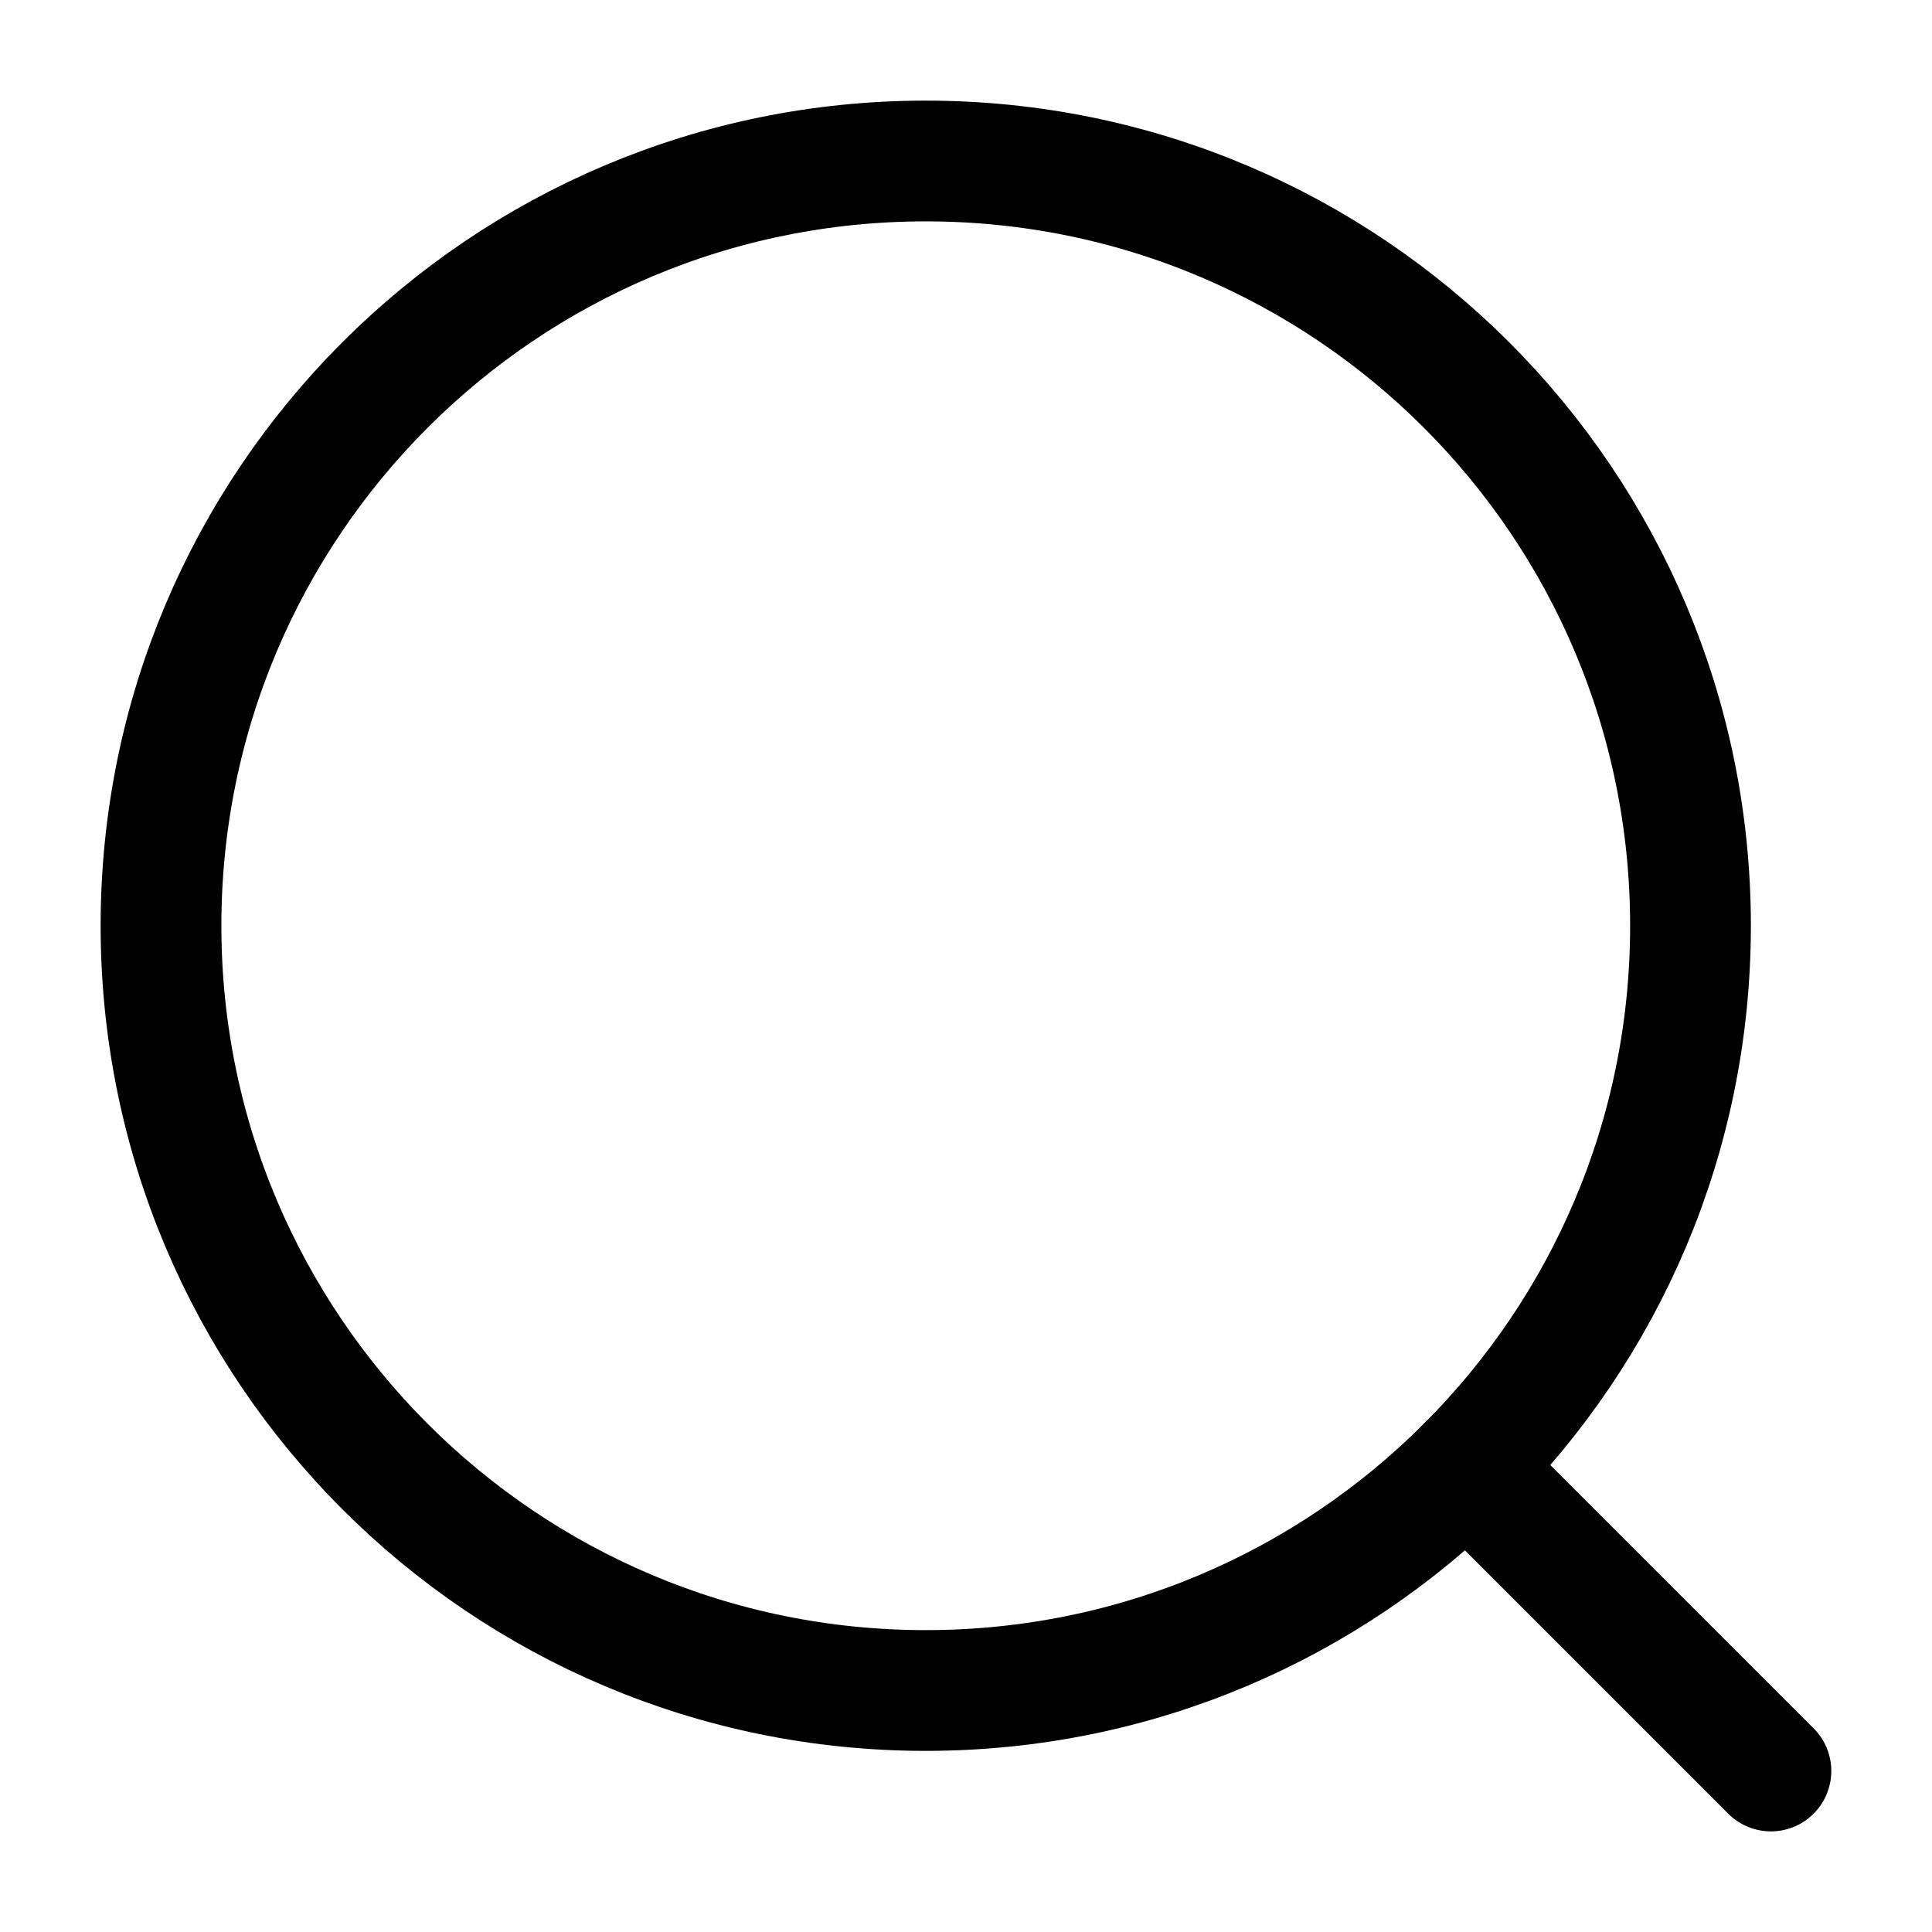
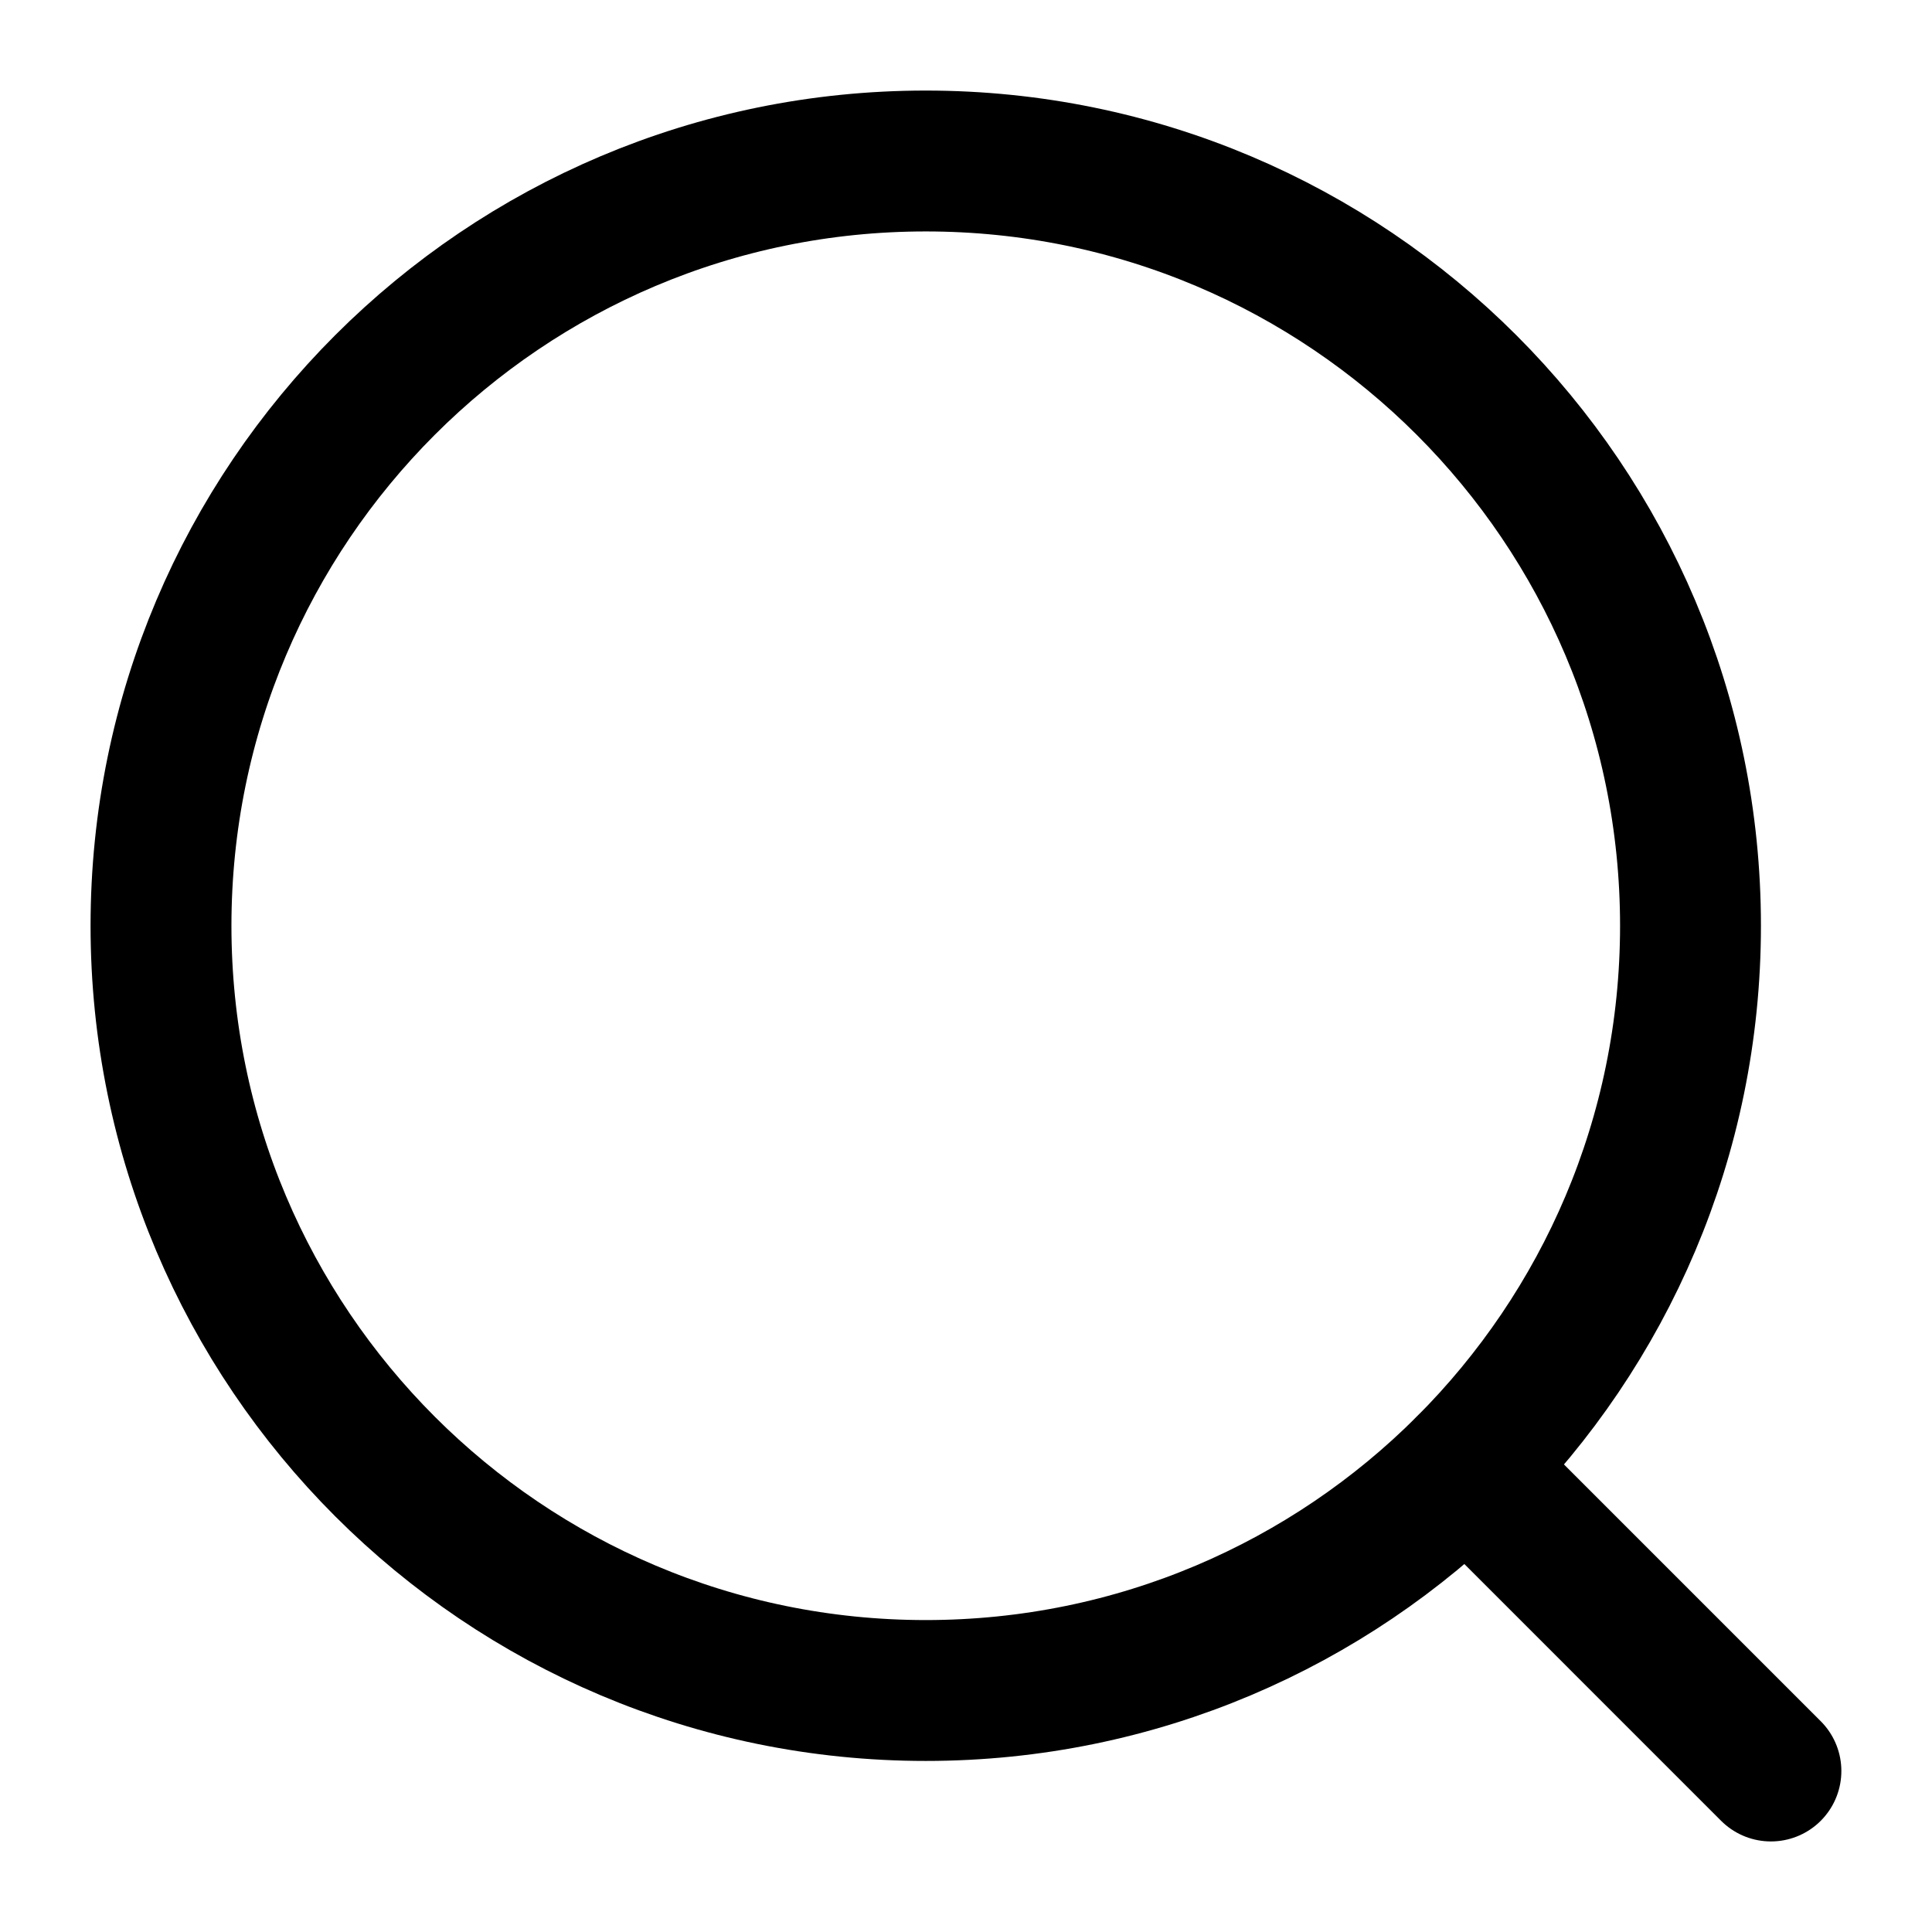
<svg xmlns="http://www.w3.org/2000/svg" viewBox="0 0 24 24">
-   <g fill="none" stroke="currentColor" stroke-linecap="round" stroke-width="1.5">
+   <g fill="none" stroke="currentColor" stroke-linecap="round" stroke-width="1.75">
    <circle cx="11.5" cy="11.5" r="9.5" />
    <path d="M18.217 18.218L21.999 22" />
  </g>
</svg>
